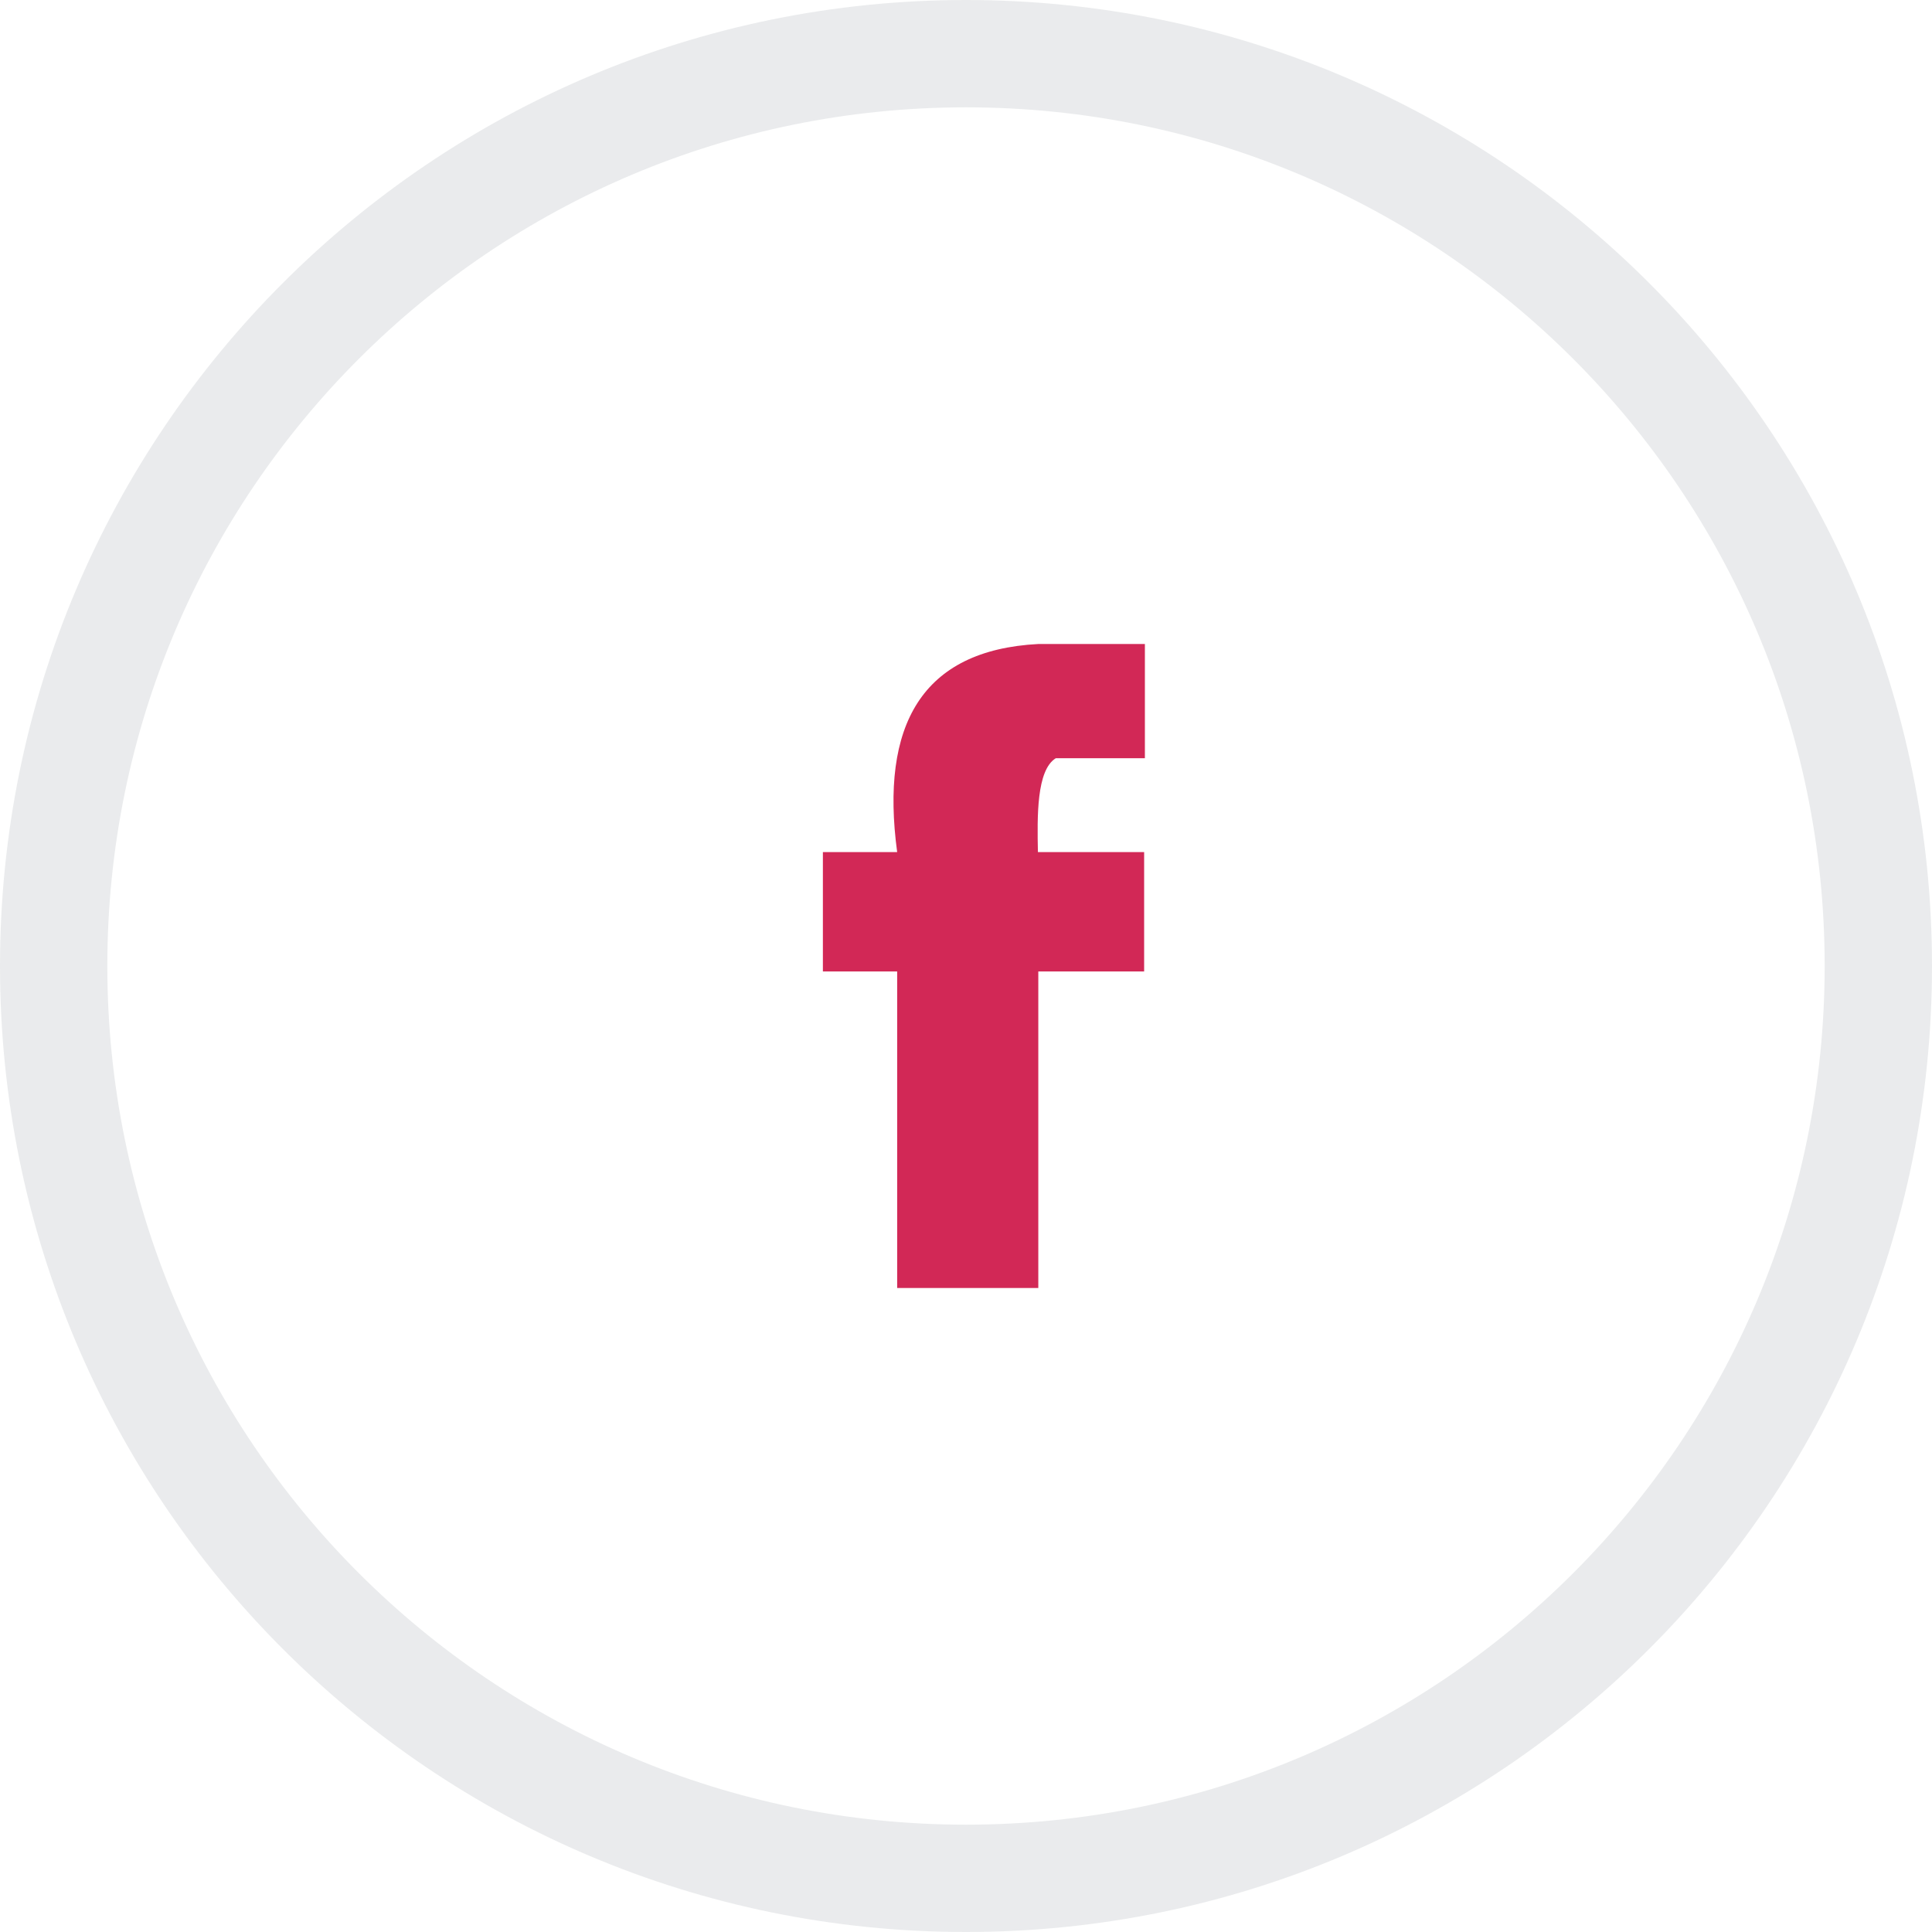
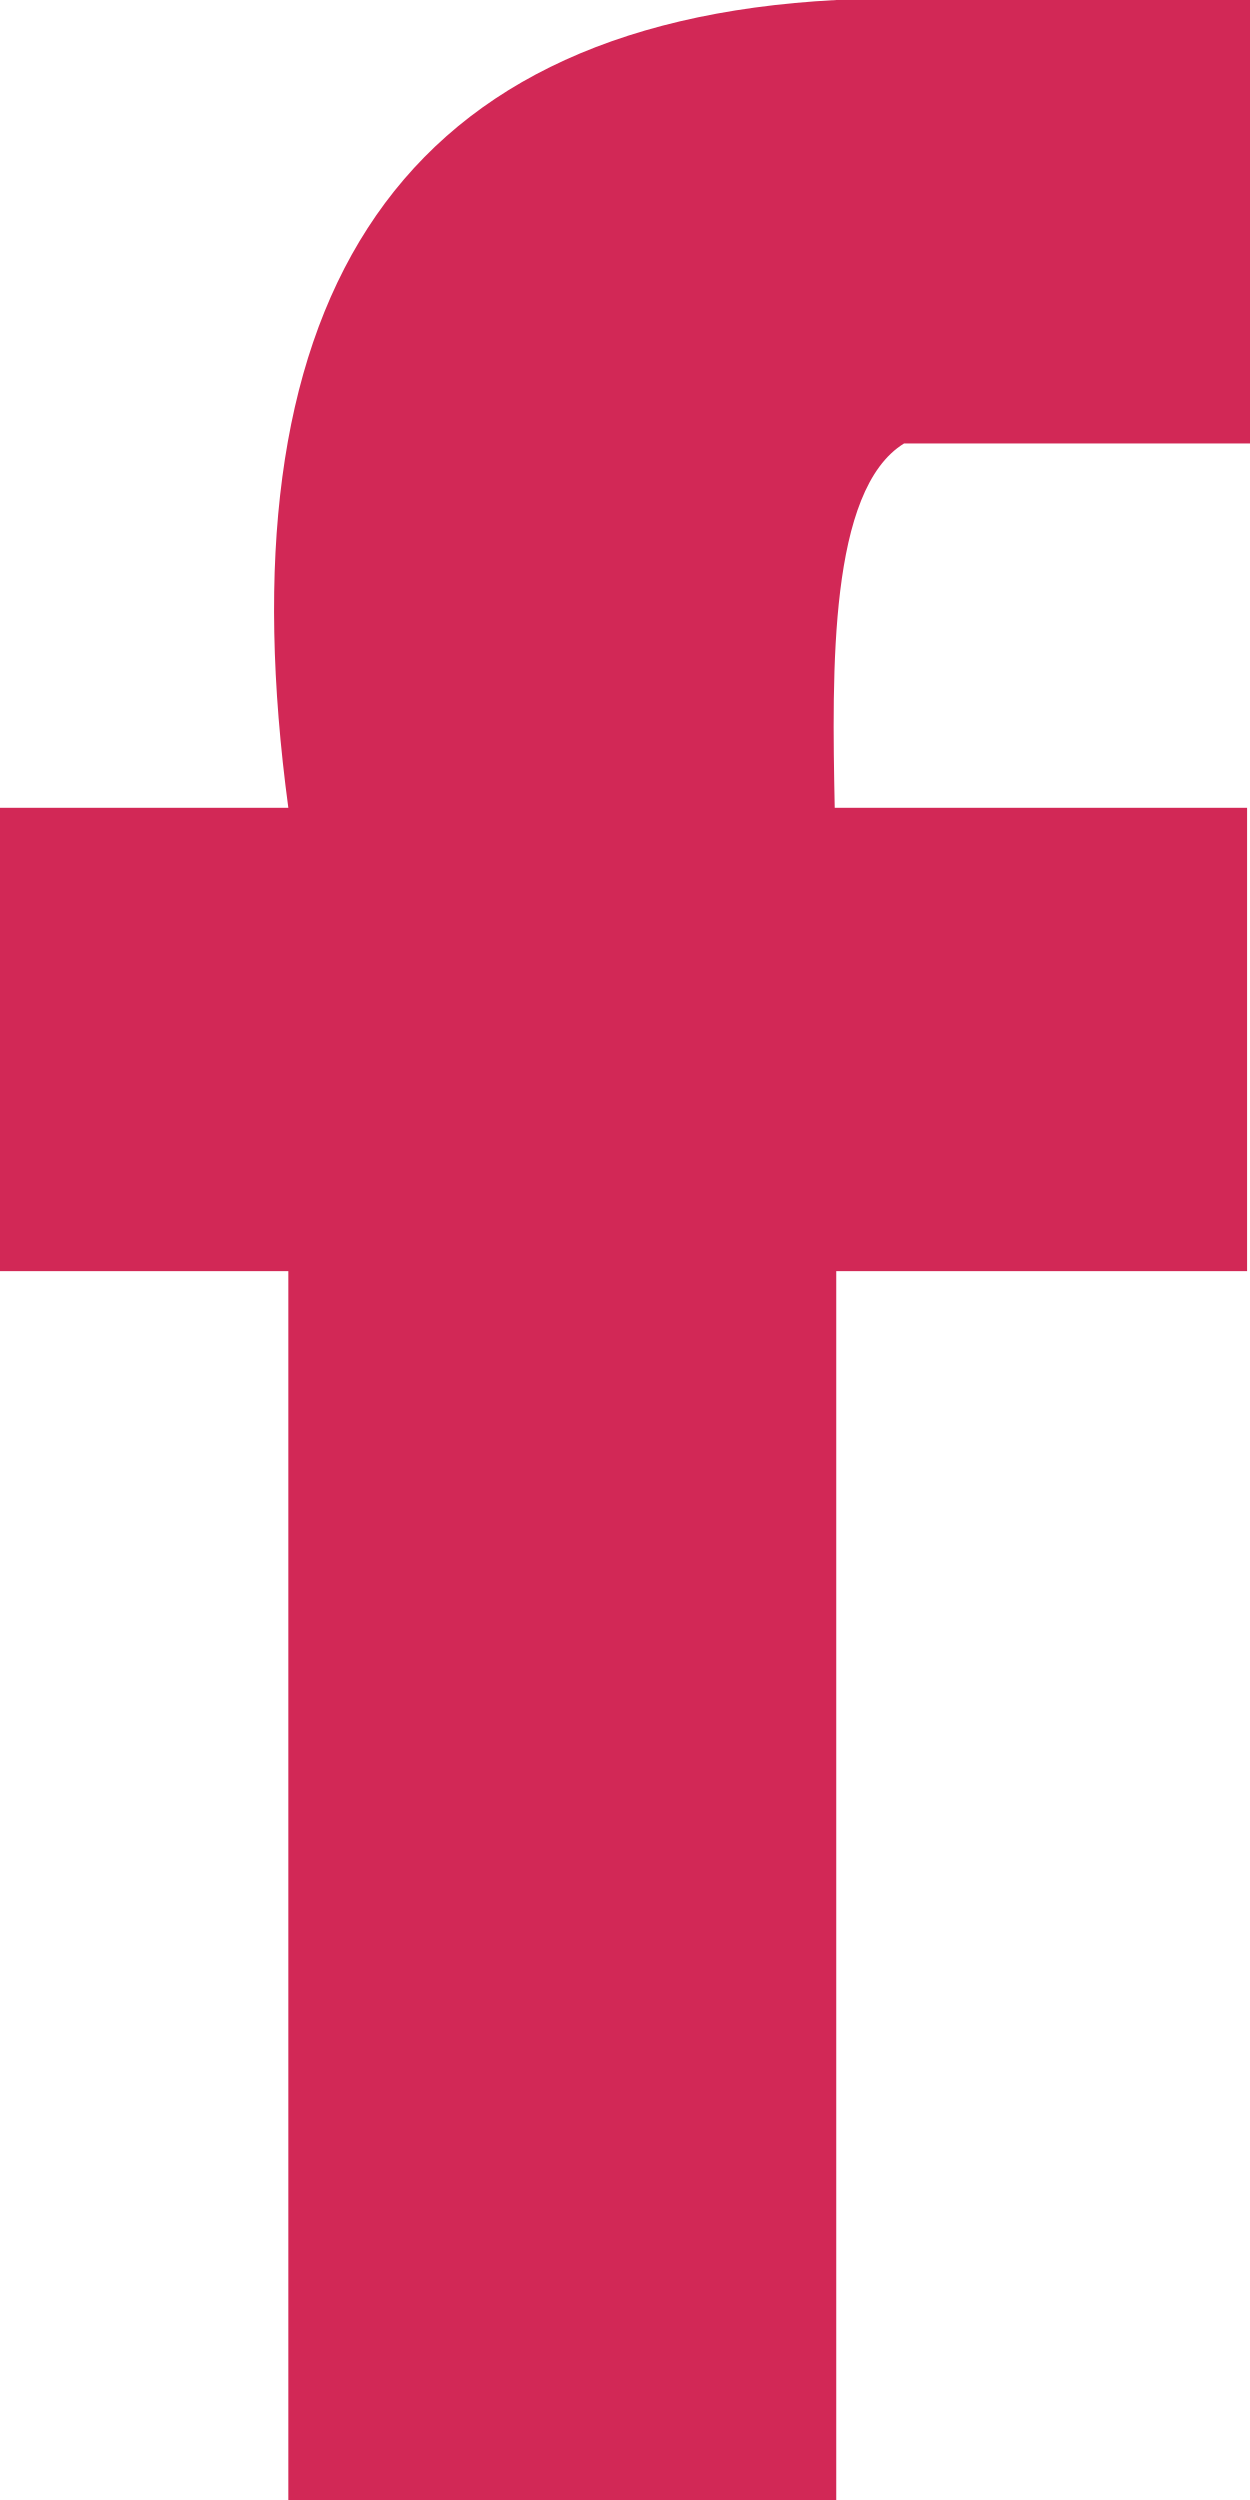
- <svg xmlns="http://www.w3.org/2000/svg" width="54" height="54" viewBox="0 0 54 54" fill="none">
-   <rect width="54" height="54" fill="#E5E5E5" />
+ <svg xmlns="http://www.w3.org/2000/svg" width="9" height="18" viewBox="0 0 9 18" fill="none">
+   <rect width="9" height="18" fill="#E5E5E5" />
  <g clip-path="url(#clip0_1_323)">
-     <rect x="-133" y="-118" width="320" height="284" fill="white" />
-     <circle opacity="0.1" cx="27" cy="27" r="25.5" fill="white" stroke="#283645" stroke-width="3" />
-     <path d="M29.509 21.193H32V18H29.021C25.761 18.171 24.599 20.271 25.076 23.816H23V27.152H25.076V36H29.021V27.152H31.979V23.816H29.01C28.99 22.818 28.969 21.526 29.509 21.193Z" fill="#D22856" />
+     <rect x="-156" y="-136" width="320" height="284" fill="white" />
+     <circle opacity="0.1" cx="4" cy="9" r="25.5" fill="white" stroke="#283645" stroke-width="3" />
+     <path d="M6.509 3.193H9V0H6.021C2.761 0.171 1.599 2.271 2.076 5.816H0V9.152H2.076V18H6.021V9.152H8.979V5.816H6.01C5.99 4.818 5.969 3.526 6.509 3.193Z" fill="#D22856" />
  </g>
  <defs>
    <clipPath id="clip0_1_323">
-       <rect width="320" height="3713" fill="white" transform="translate(-133 -3547)" />
+       <rect width="320" height="3713" fill="white" transform="translate(-156 -3565)" />
    </clipPath>
  </defs>
</svg>
